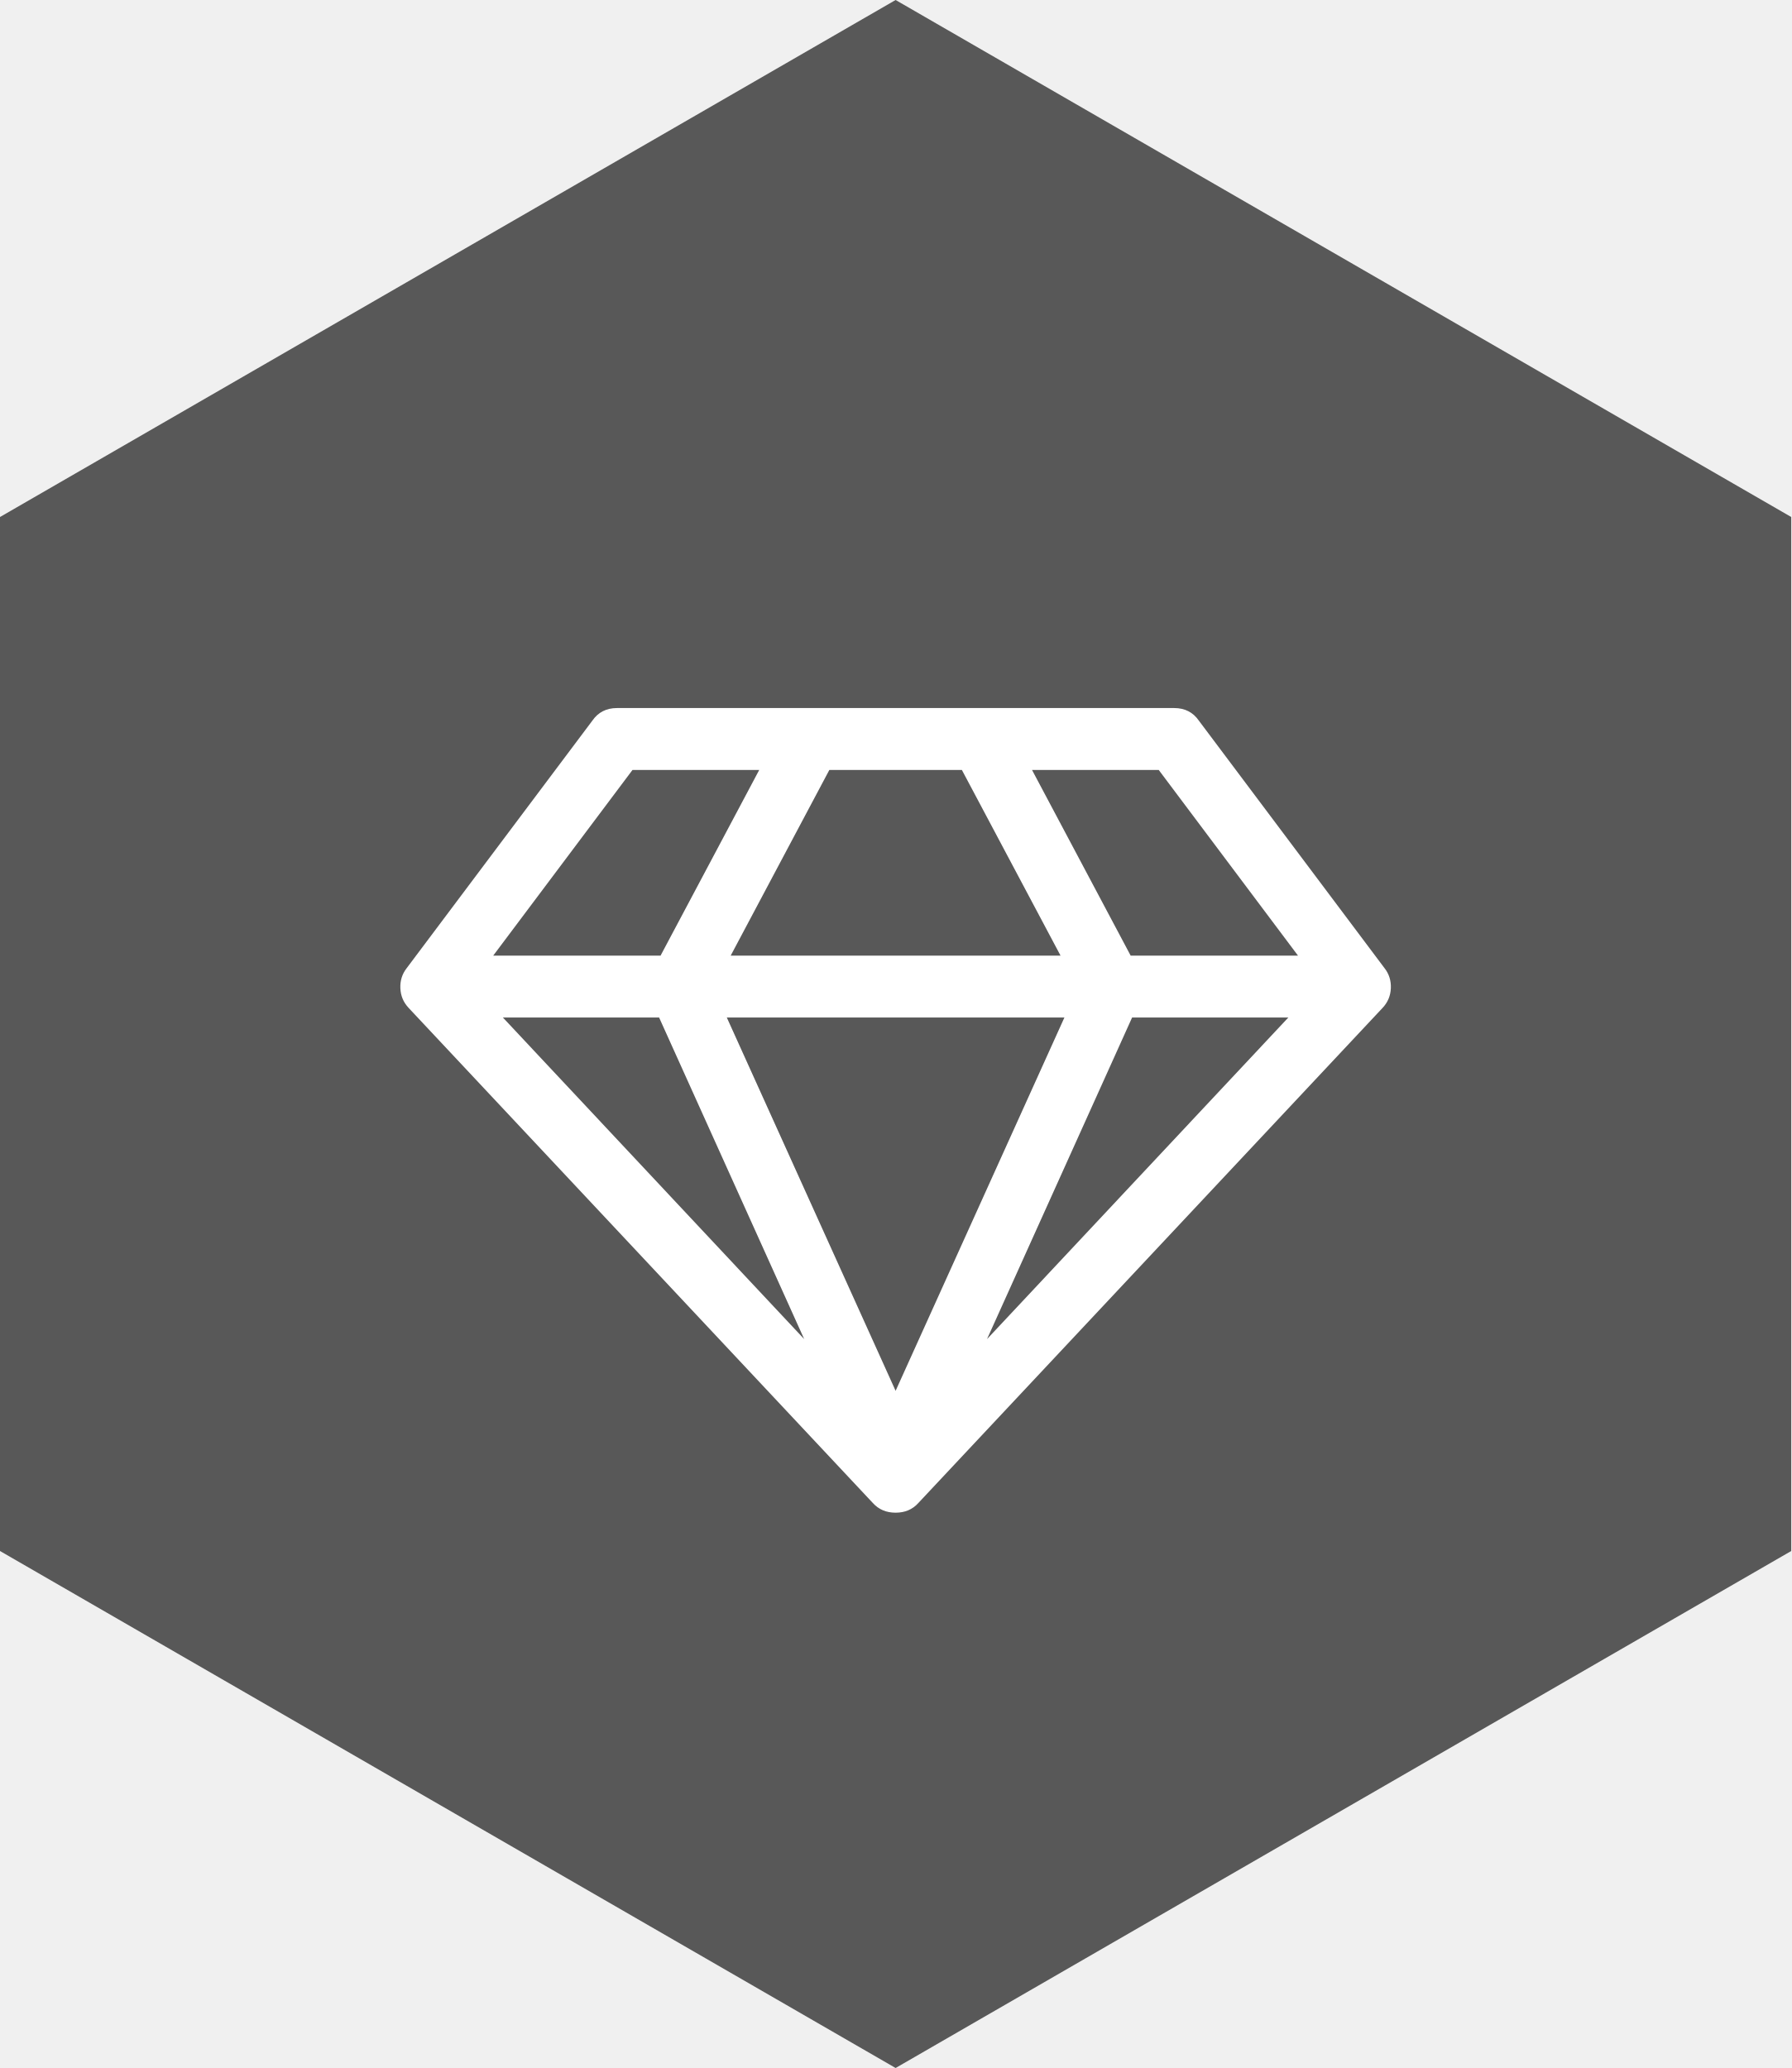
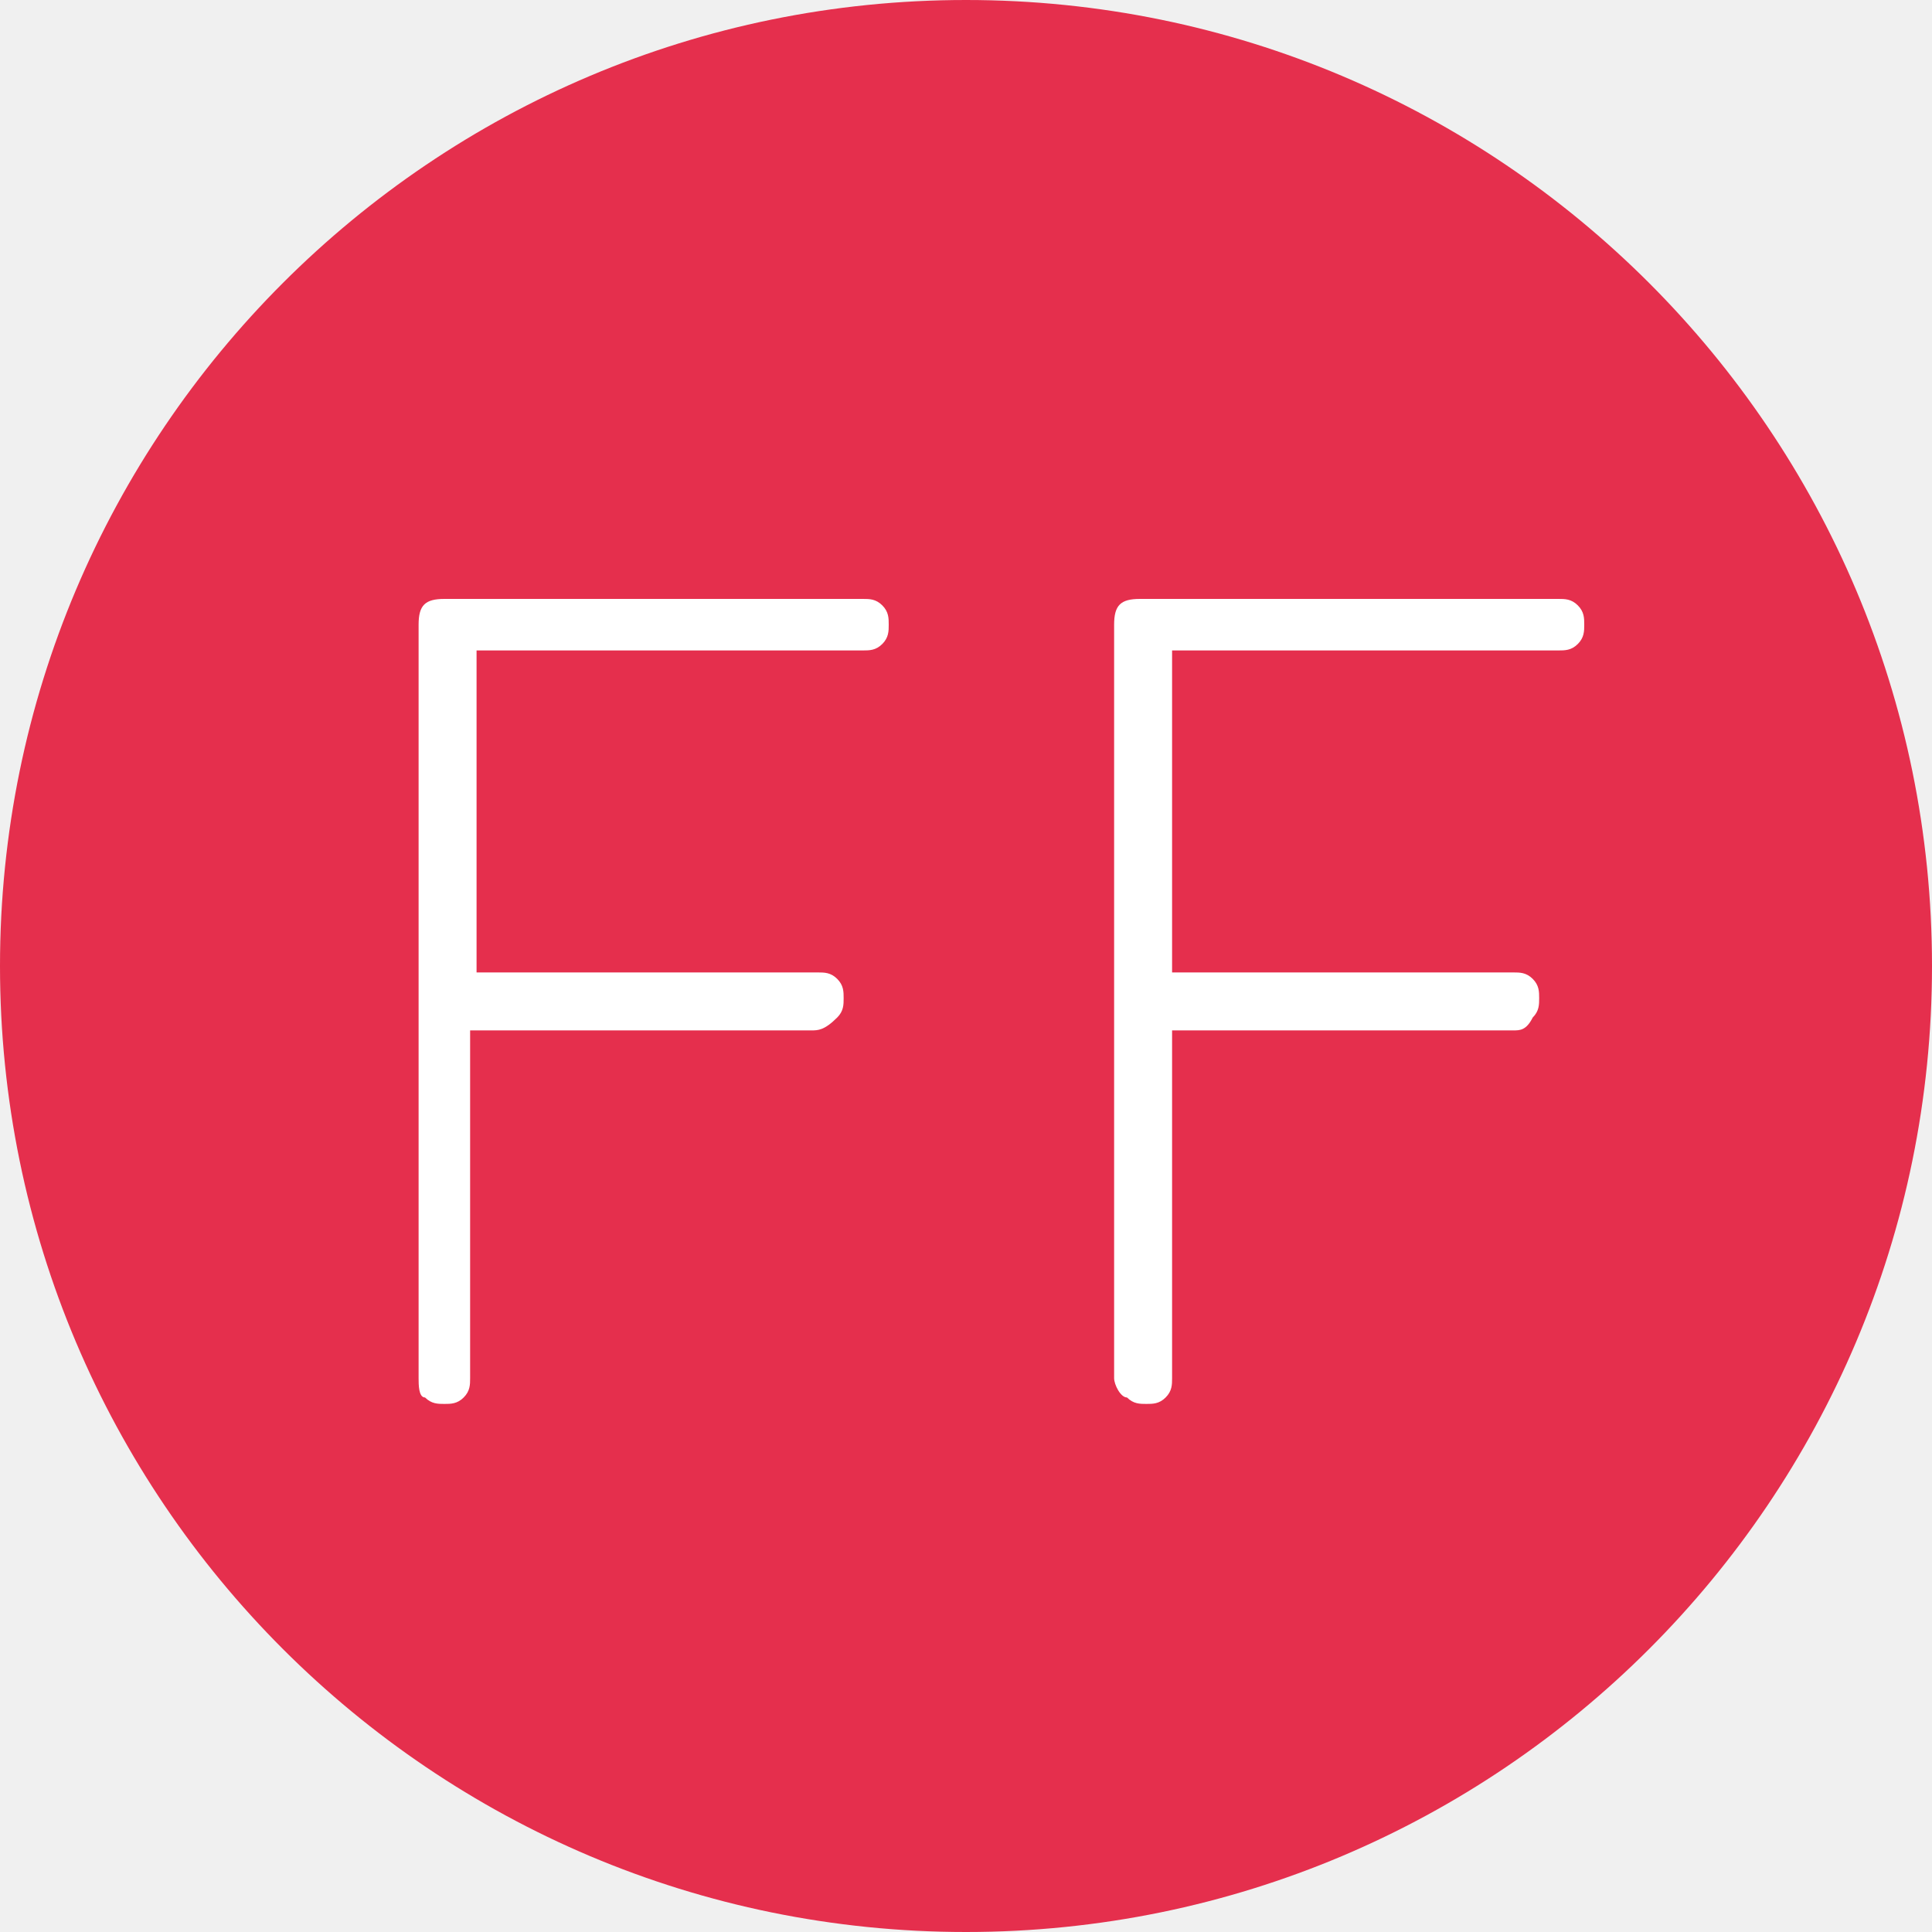
- <svg xmlns="http://www.w3.org/2000/svg" version="1.1" id="Layer_1" x="0px" y="0px" width="149.167px" height="172.243px" viewBox="0 0 149.167 172.243" enable-background="new 0 0 149.167 172.243" xml:space="preserve">
-   <polygon fill="#585858" points="149.167,129.183 74.583,172.243 0,129.183 0,43.061 74.583,0 149.167,43.061 " />
-   <path fill="#FFFFFF" d="M41.88,84.75l25.09,26.783L54.889,84.75H41.88z M74.583,115.841L88.64,84.75H60.527L74.583,115.841z   M55.009,79.594l8.217-15.466H52.673l-11.6,15.466H55.009z M82.196,111.533l25.091-26.783h-13.01L82.196,111.533z M60.849,79.594  h27.469l-8.217-15.466H69.065L60.849,79.594z M94.157,79.594h13.936L96.494,64.128H85.942L94.157,79.594z M99.835,60.02  l15.467,20.621c0.376,0.483,0.55,1.04,0.523,1.671c-0.027,0.632-0.257,1.174-0.686,1.632l-38.664,41.243  c-0.483,0.536-1.113,0.804-1.893,0.804c-0.778,0-1.408-0.268-1.892-0.804L34.026,83.944c-0.429-0.457-0.658-1-0.685-1.632  c-0.027-0.631,0.147-1.188,0.523-1.671L49.331,60.02c0.484-0.699,1.168-1.047,2.054-1.047h46.398  C98.667,58.973,99.353,59.322,99.835,60.02z" />
+ <svg xmlns="http://www.w3.org/2000/svg" width="240" height="240" viewBox="0 0 240 240" fill="none">
+   <path d="M120 240C186.274 240 240 186.274 240 120C240 53.726 186.274 0 120 0C53.726 0 0 53.726 0 120C0 186.274 53.726 240 120 240Z" fill="#E52F4D" />
+   <path d="M52 171.2V77.6C52 75.2 52.8 74.4 55.2 74.4H107.2C108 74.4 108.8 74.4 109.6 75.2C110.4 76 110.4 76.8 110.4 77.6C110.4 78.4 110.4 79.2 109.6 80C108.8 80.8 108 80.8 107.2 80.8H59.2V120.8H101.6C102.4 120.8 103.2 120.8 104 121.6C104.8 122.4 104.8 123.2 104.8 124C104.8 124.8 104.8 125.6 104 126.4C102.4 128 101.6 128 100.8 128H58.4V171.2C58.4 172 58.4 172.8 57.6 173.6C56.8 174.4 56 174.4 55.2 174.4C54.4 174.4 53.6 174.4 52.8 173.6C52 173.6 52 172 52 171.2Z" fill="white" />
+   <path d="M138.4 171.2V77.6C138.4 75.2 139.2 74.4 141.6 74.4H193.6C194.4 74.4 195.2 74.4 196 75.2C196.8 76 196.8 76.8 196.8 77.6C196.8 78.4 196.8 79.2 196 80C195.2 80.8 194.4 80.8 193.6 80.8H145.6V120.8H188C188.8 120.8 189.6 120.8 190.4 121.6C191.2 122.4 191.2 123.2 191.2 124C191.2 124.8 191.2 125.6 190.4 126.4C189.6 128 188.8 128 188 128H145.6V171.2C145.6 172 145.6 172.8 144.8 173.6C144 174.4 143.2 174.4 142.4 174.4C141.6 174.4 140.8 174.4 140 173.6C139.2 173.6 138.4 172 138.4 171.2Z" fill="white" />
</svg>
